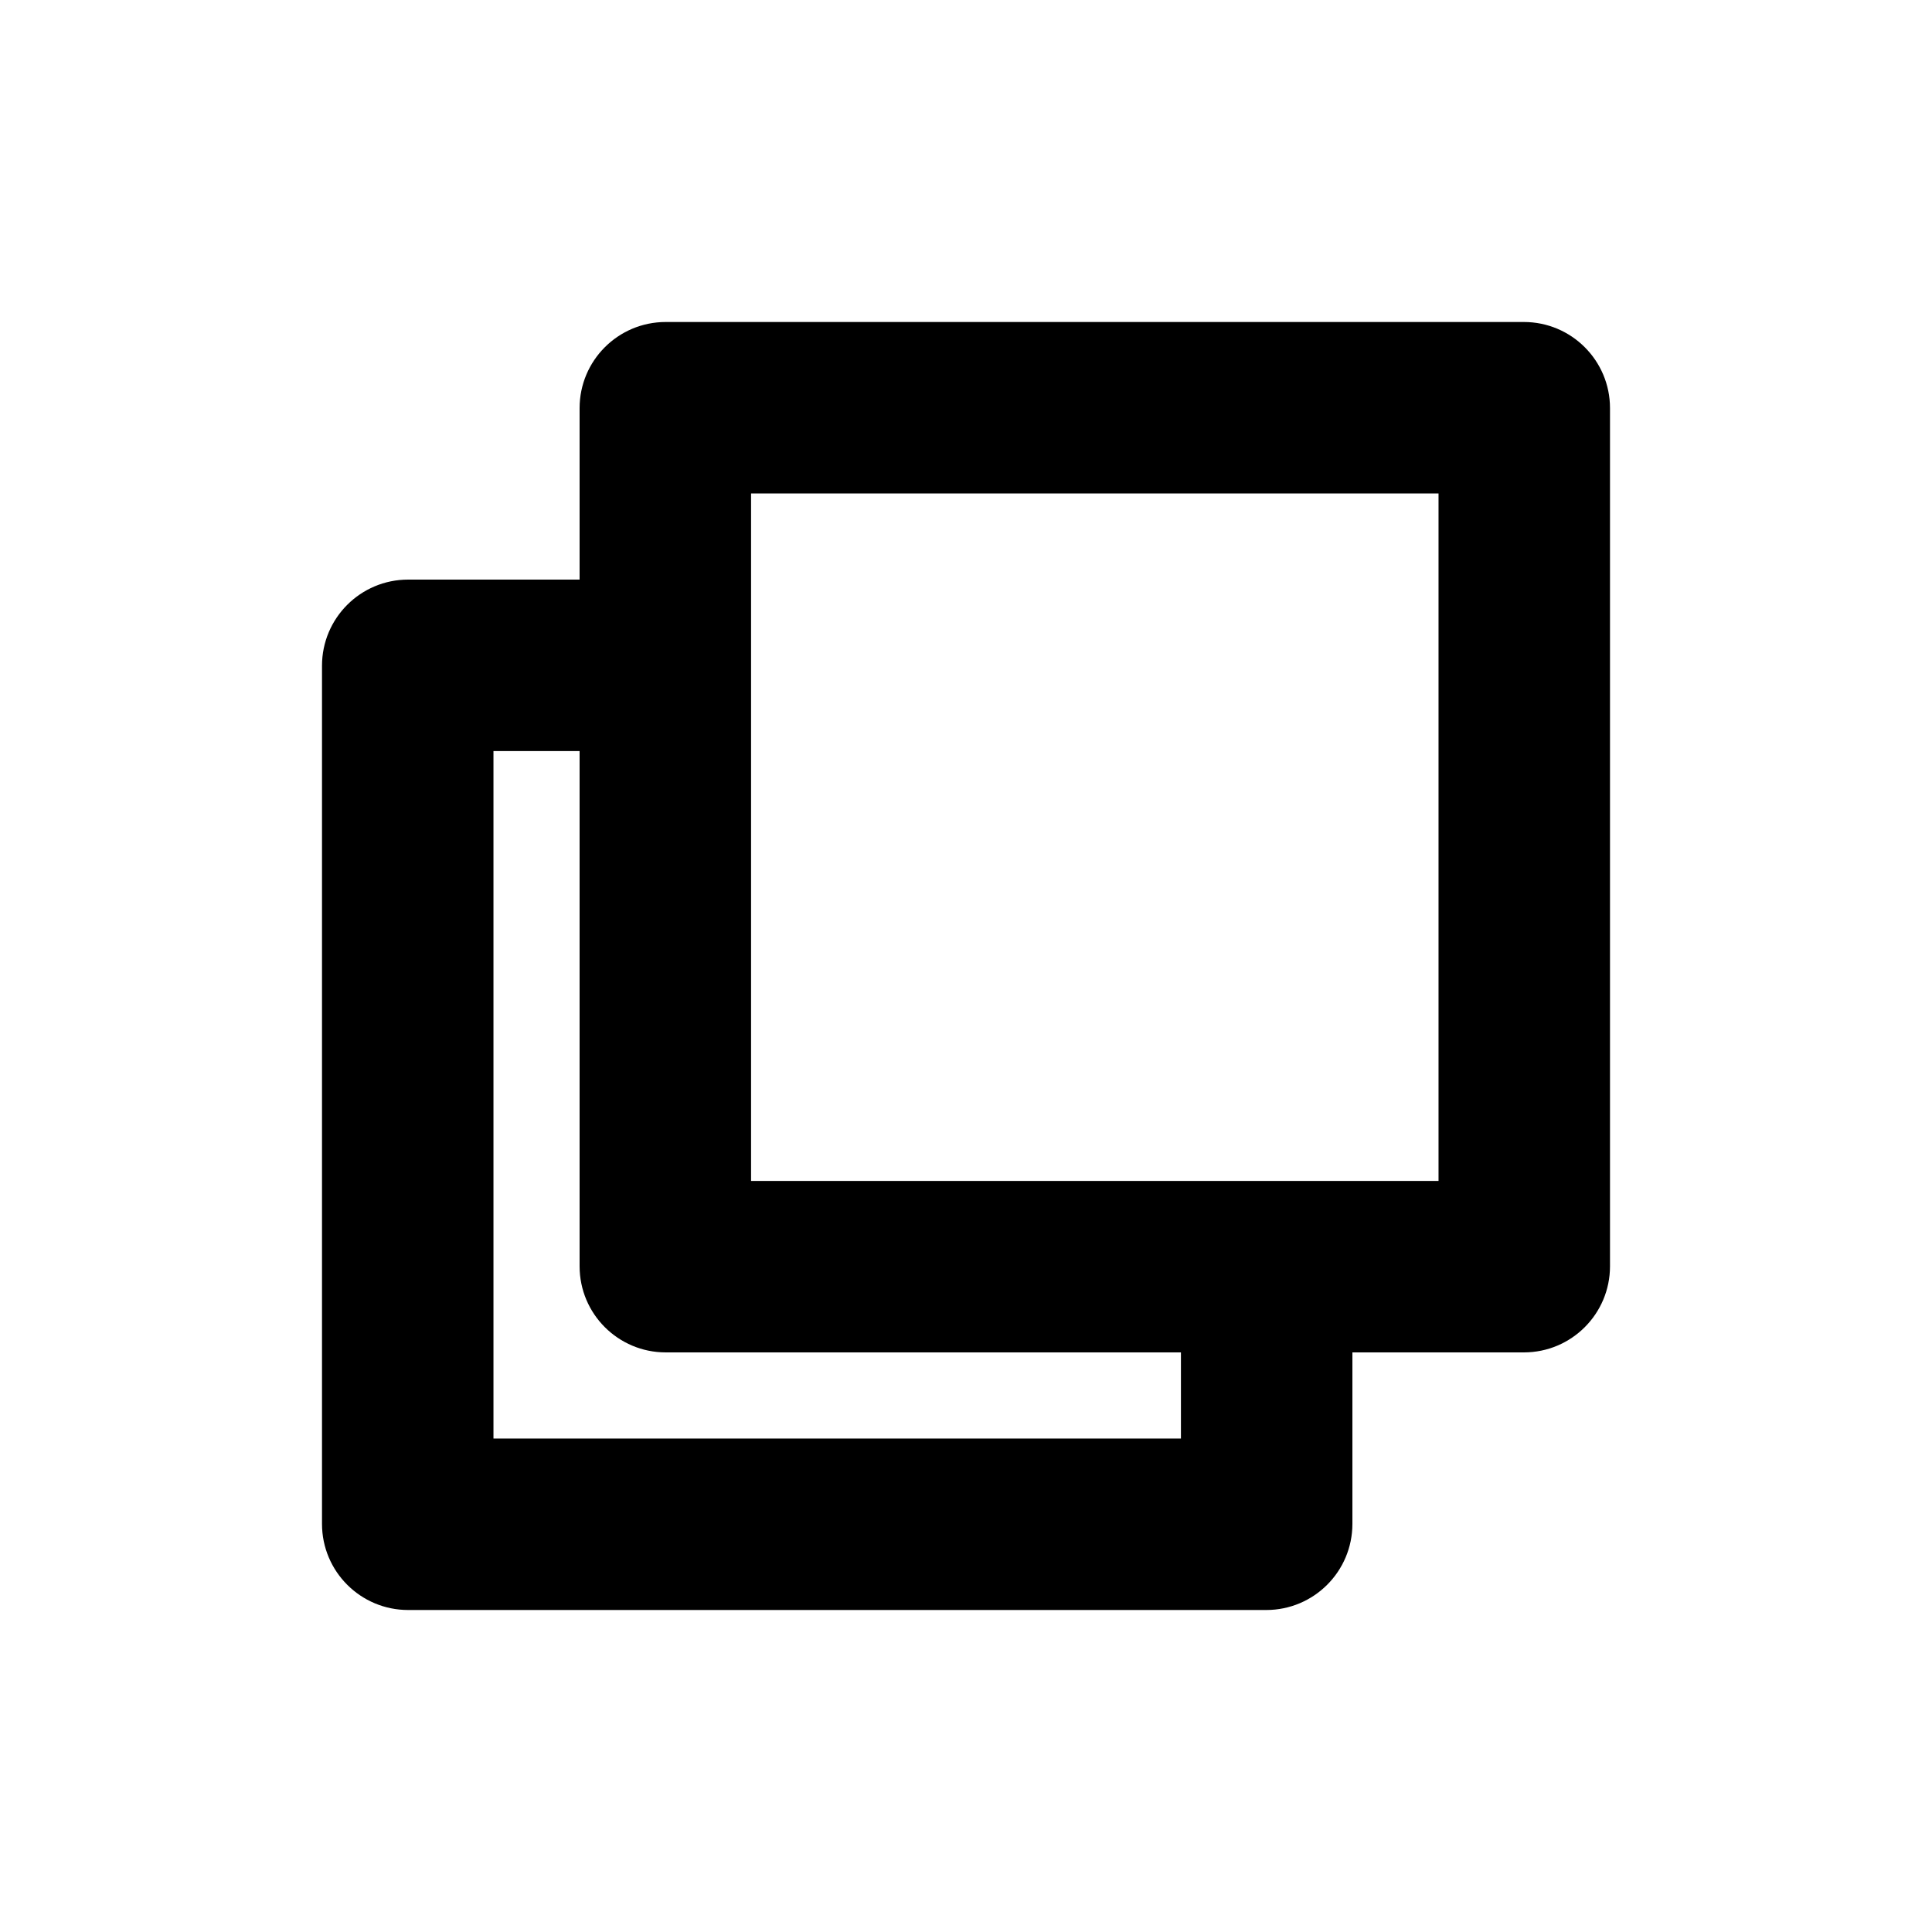
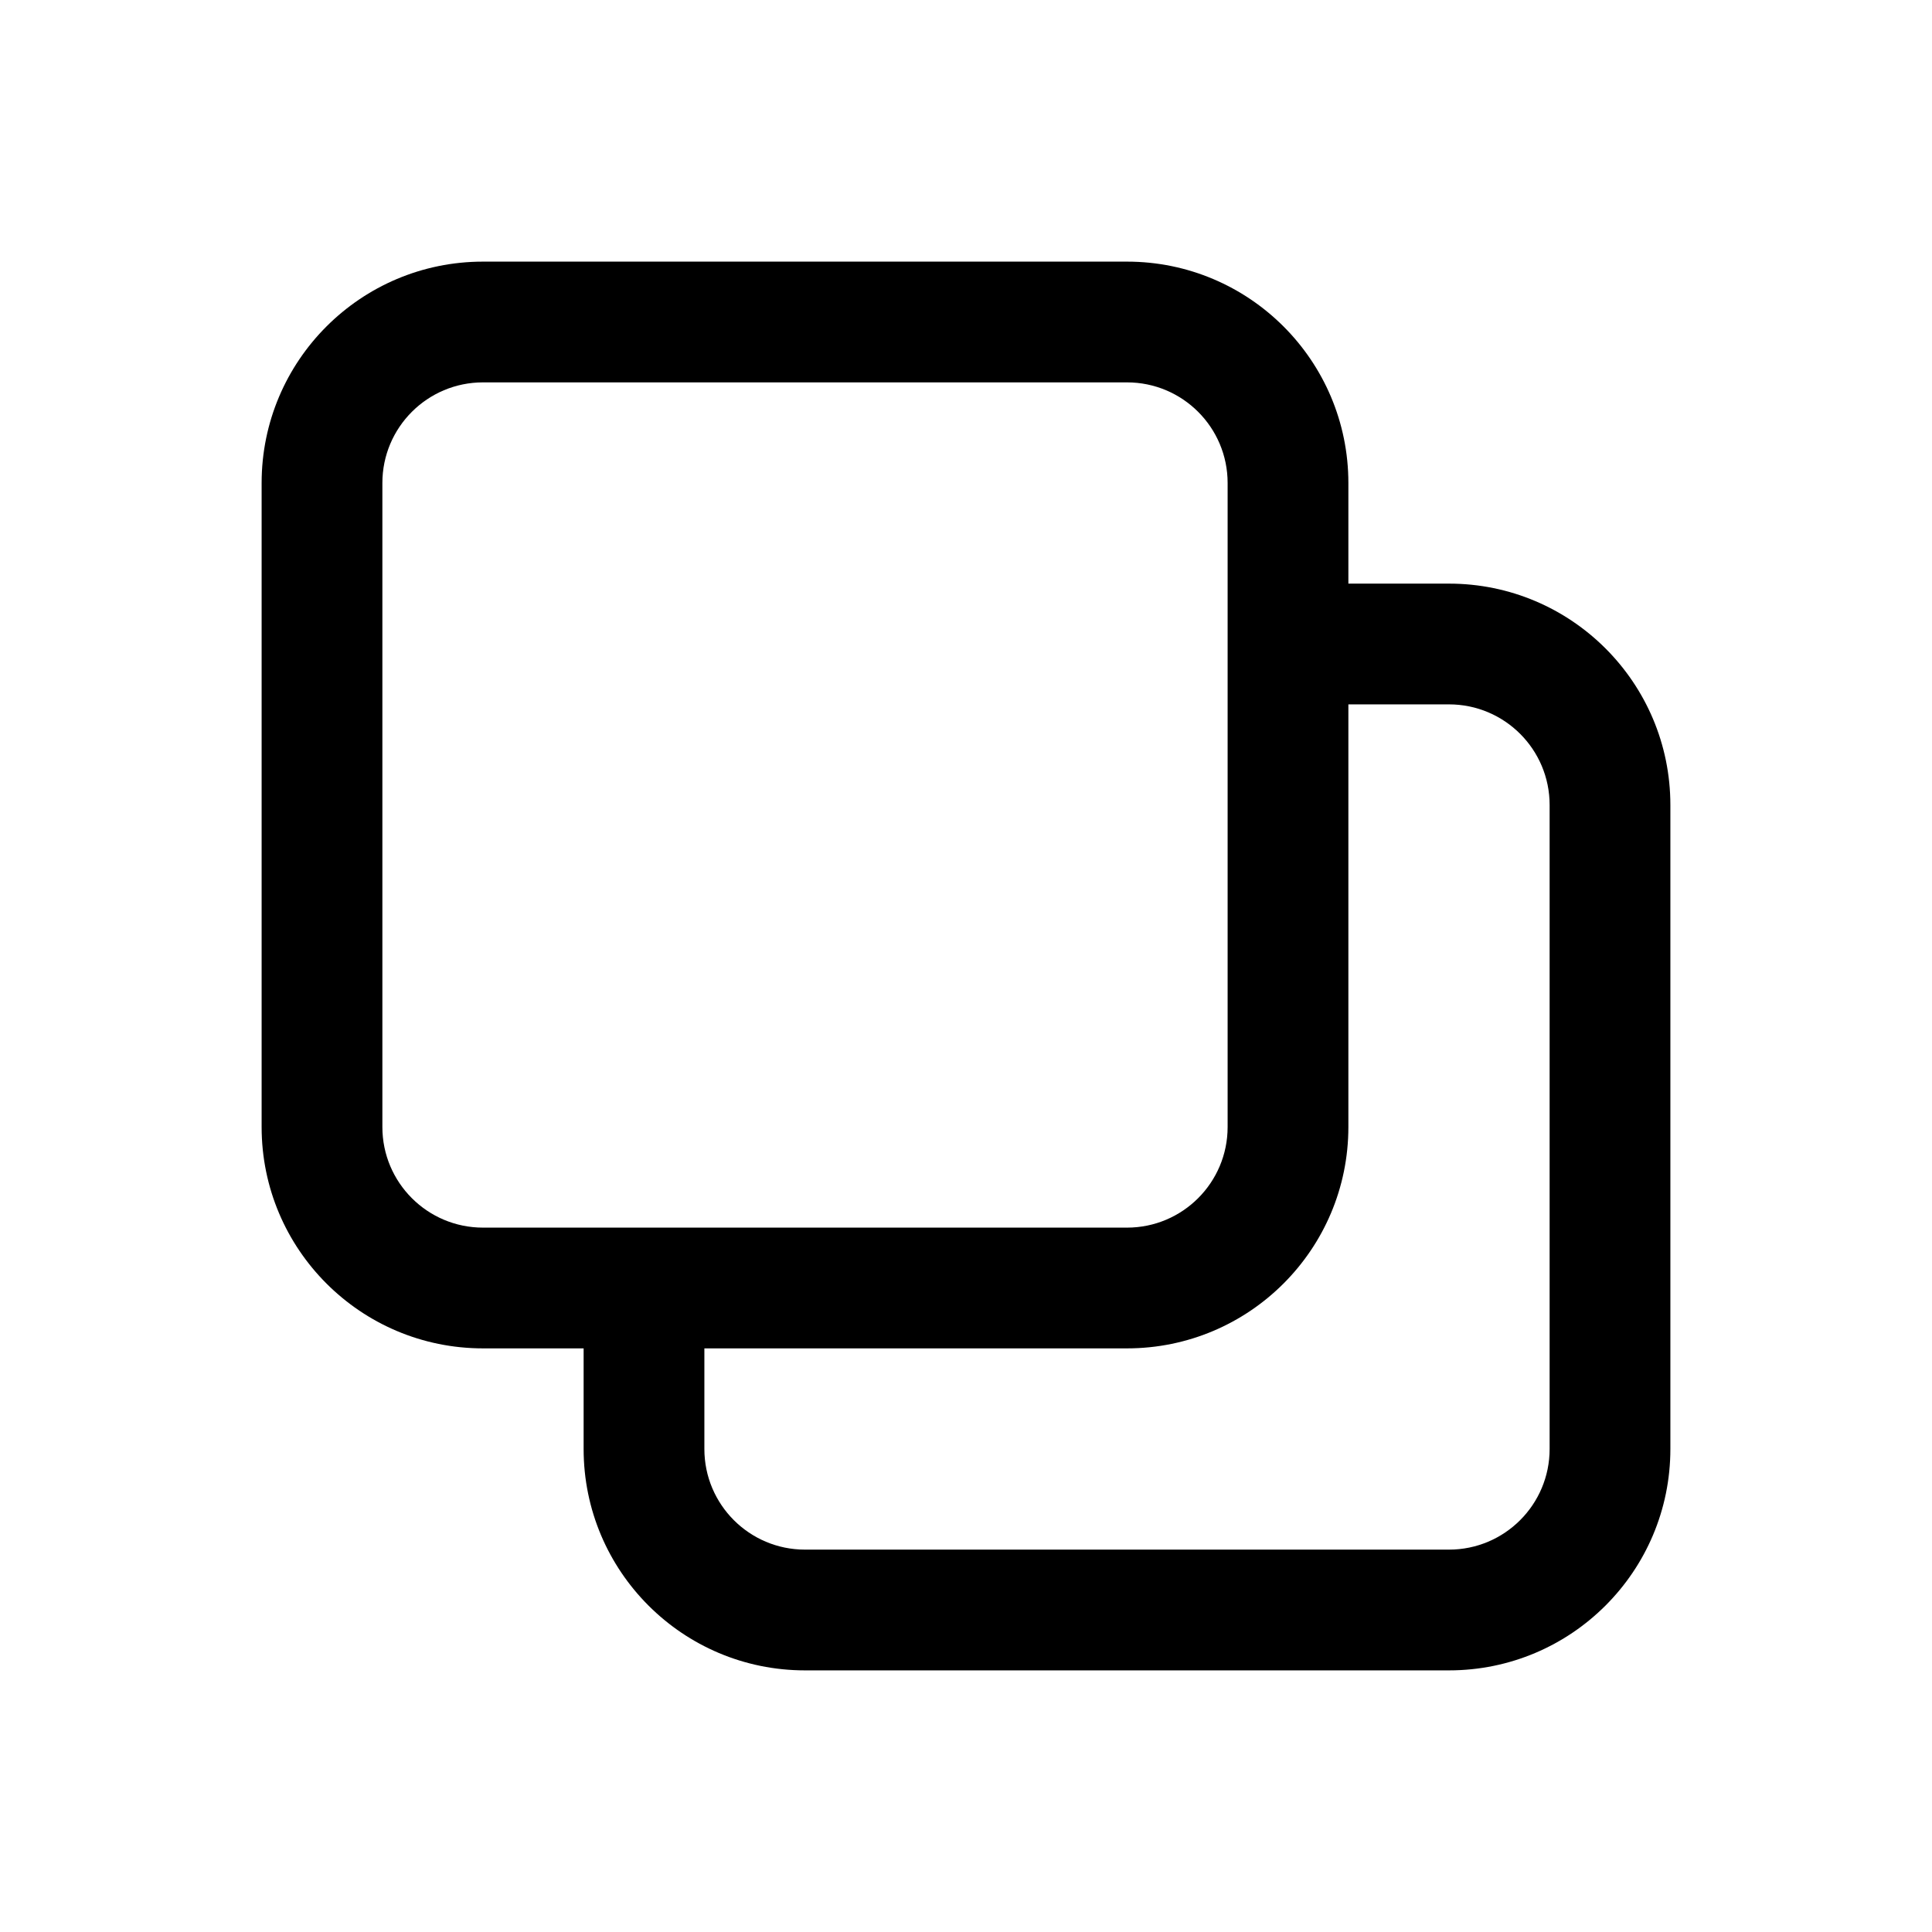
- <svg xmlns="http://www.w3.org/2000/svg" id="Layer_1" data-name="Layer 1" viewBox="0 0 24 24">
-   <path d="M18.93,4H8.27A1.07,1.07,0,0,0,7.2,5.07V7.2H5.07A1.07,1.07,0,0,0,4,8.27V18.93A1.07,1.07,0,0,0,5.07,20H15.73a1.07,1.07,0,0,0,1.07-1.07V16.8h2.13A1.07,1.07,0,0,0,20,15.73V5.07A1.07,1.07,0,0,0,18.93,4ZM14.67,17.87H6.13V9.33H7.2v6.4A1.07,1.07,0,0,0,8.27,16.8h6.4Zm3.2-3.2H9.33V6.13h8.54Z" />
+ <svg xmlns="http://www.w3.org/2000/svg" viewBox="0 0 24 24">
+   <g id="clone">
+     <path d="M14,16.75H6A2.75,2.75,0,0,1,3.25,14V6A2.75,2.75,0,0,1,6,3.25h8A2.75,2.75,0,0,1,16.75,6v8A2.75,2.75,0,0,1,14,16.75Zm-8-12A1.25,1.25,0,0,0,4.75,6v8A1.25,1.25,0,0,0,6,15.25h8A1.25,1.25,0,0,0,15.25,14V6A1.25,1.25,0,0,0,14,4.75Z" />
+     <path d="M18,20.75H10A2.75,2.75,0,0,1,7.25,18V16h1.5v2A1.25,1.25,0,0,0,10,19.25h8A1.25,1.25,0,0,0,19.25,18V10A1.25,1.25,0,0,0,18,8.75H16V7.25h2A2.75,2.75,0,0,1,20.75,10v8A2.75,2.75,0,0,1,18,20.75Z" />
+   </g>
</svg>
